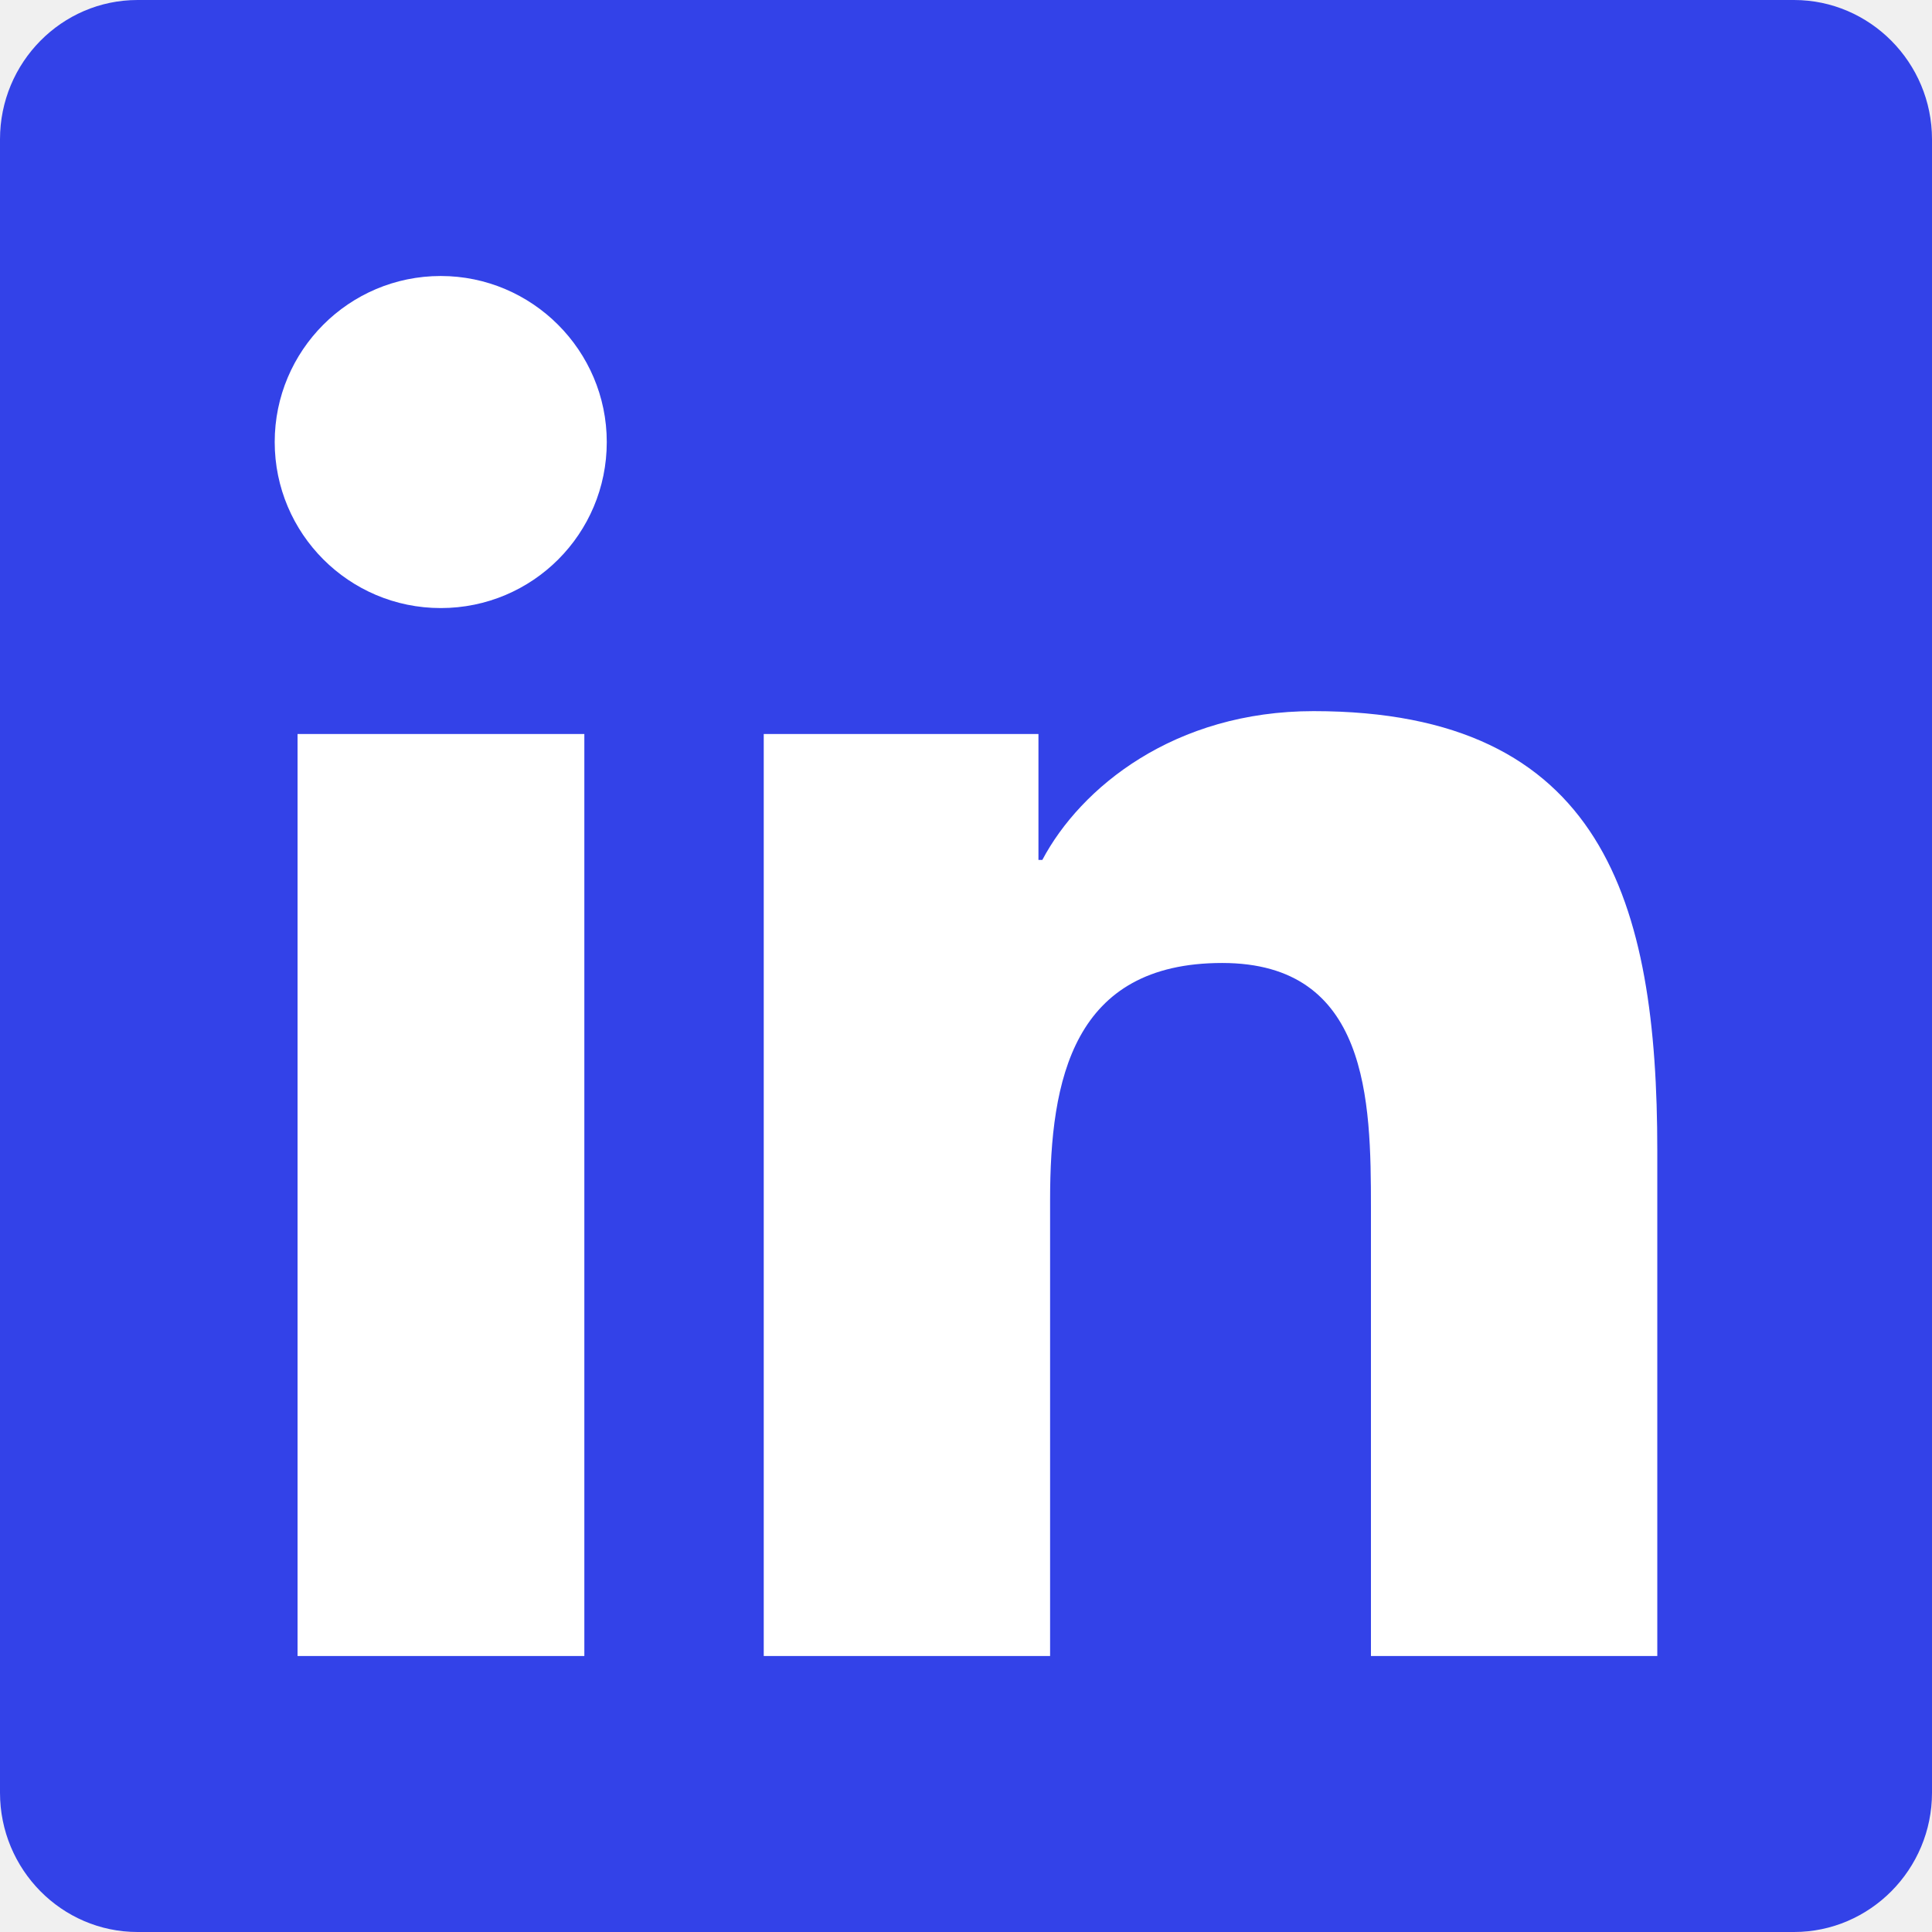
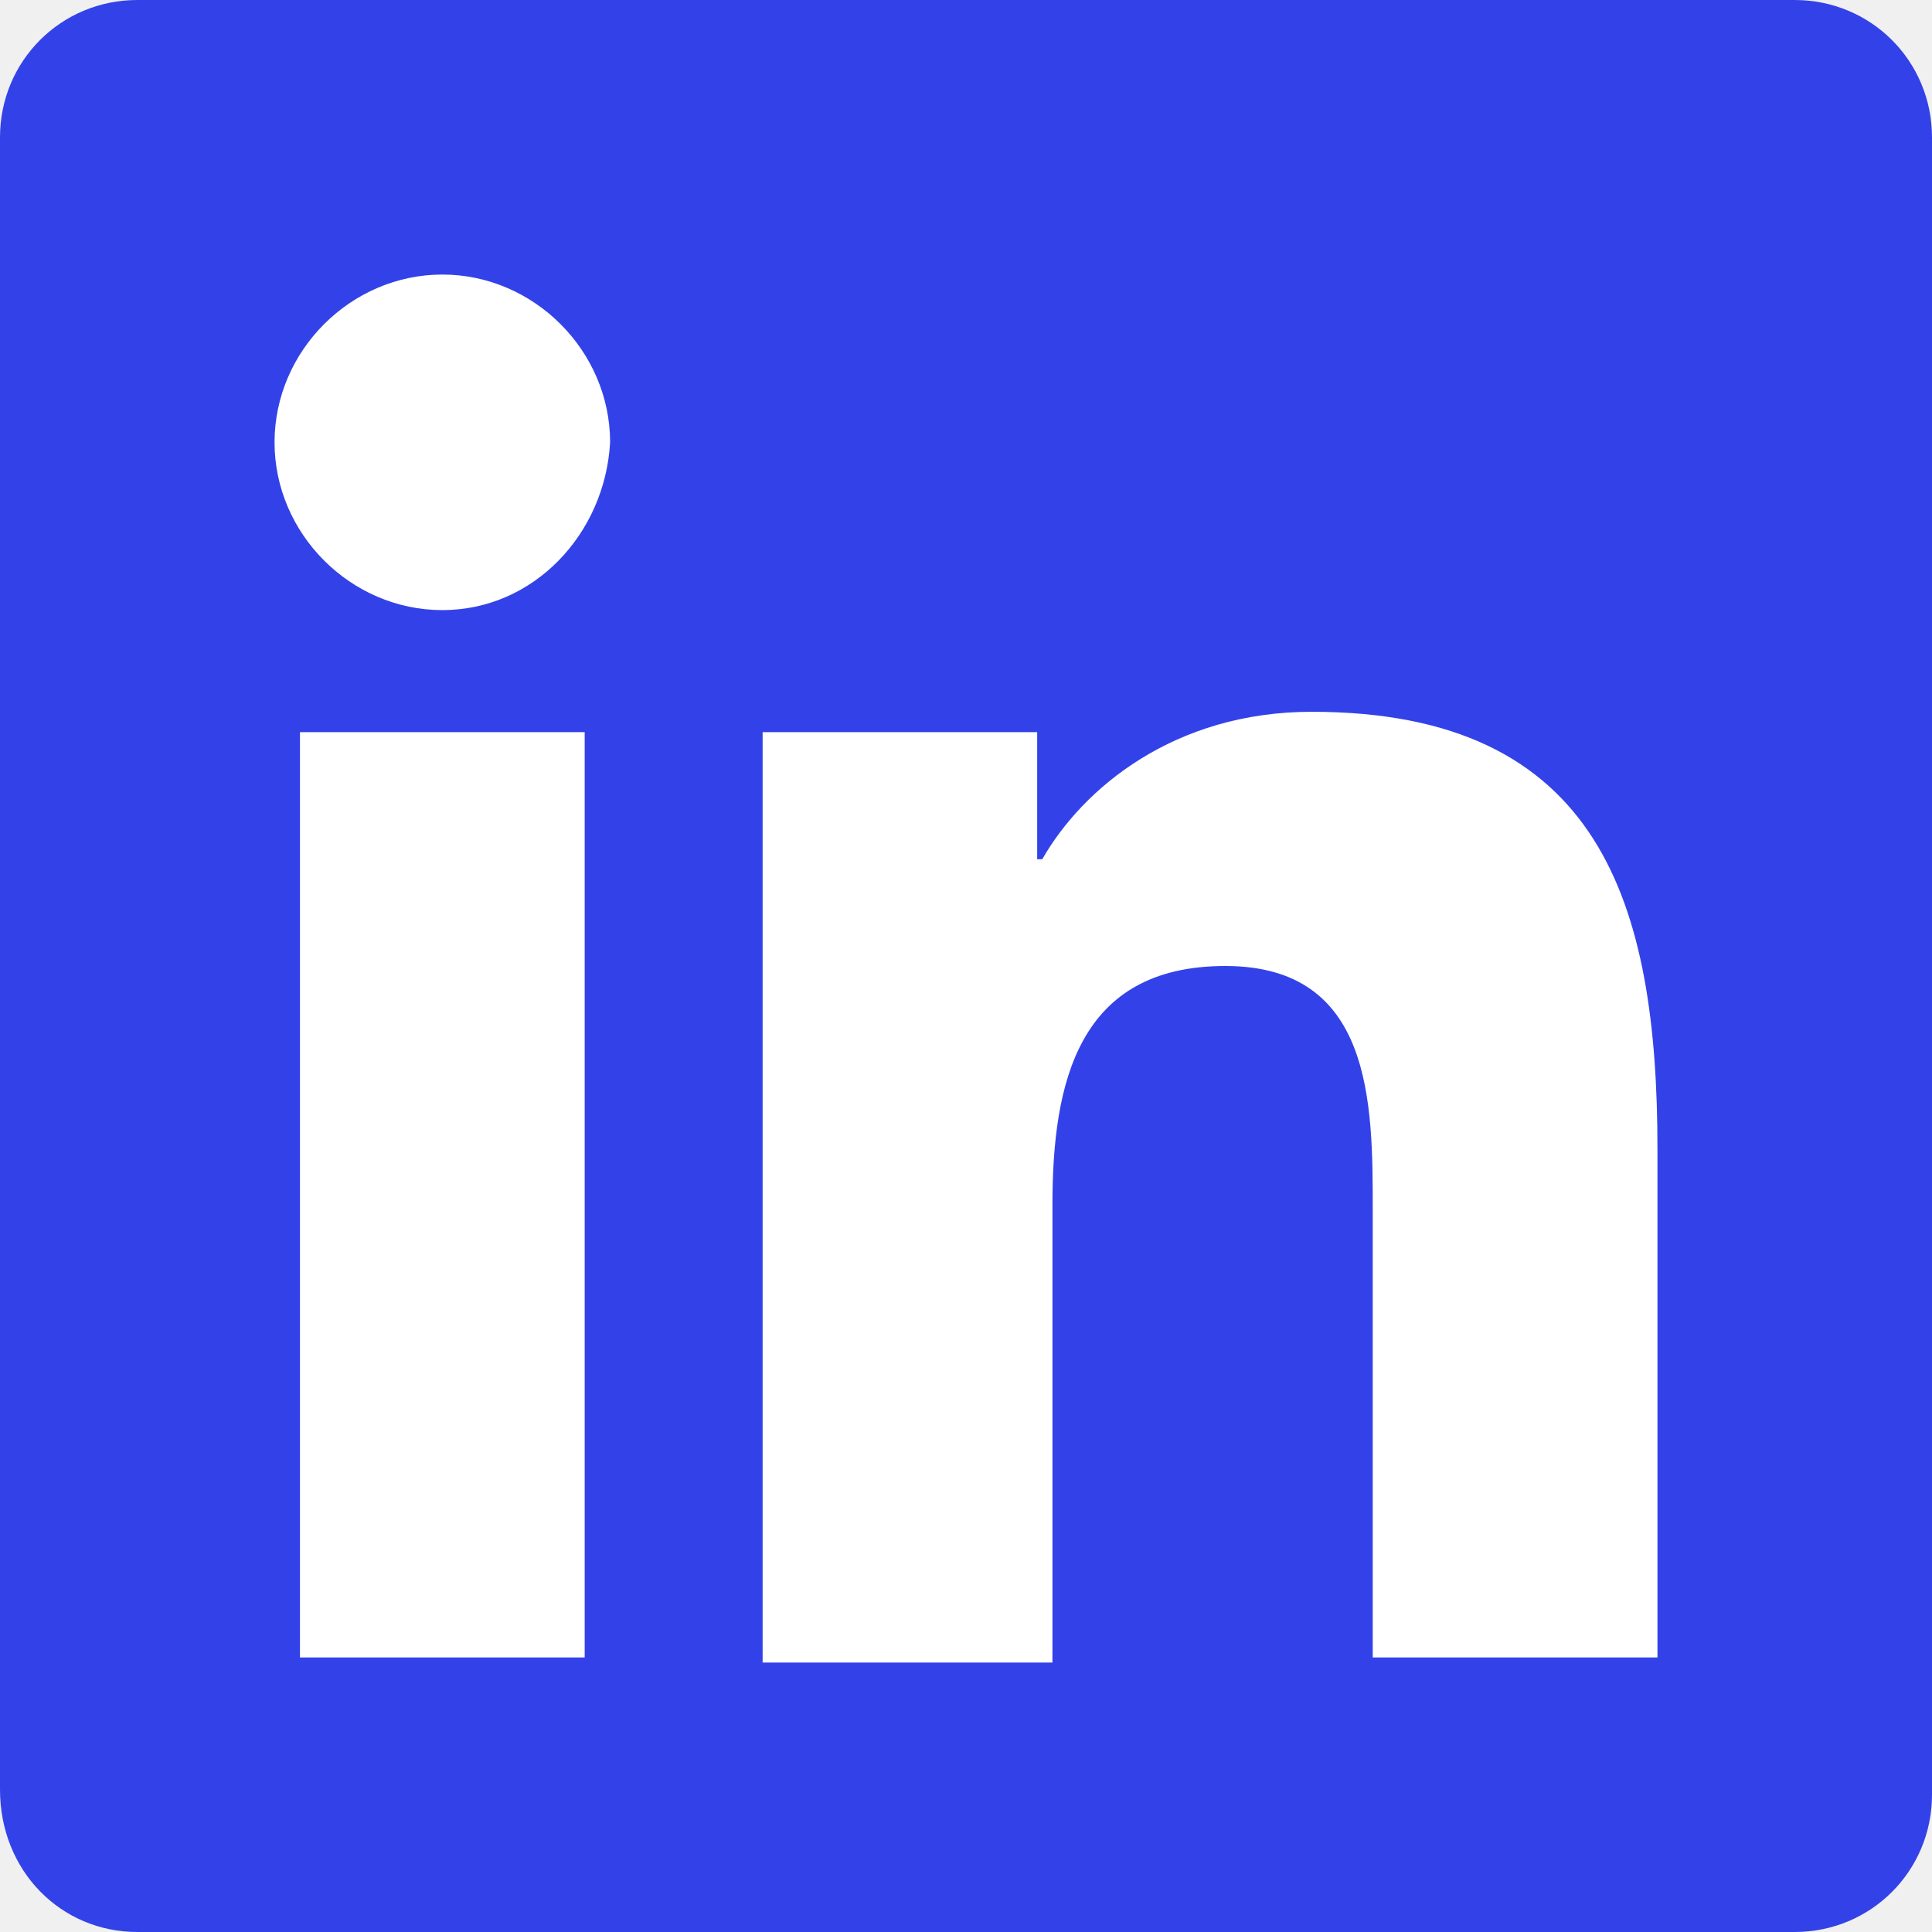
- <svg xmlns="http://www.w3.org/2000/svg" version="1.1" id="Calque_1" x="0px" y="0px" viewBox="0 0 448 448" style="enable-background:new 0 0 448 448;" xml:space="preserve">
+ <svg xmlns="http://www.w3.org/2000/svg" version="1.1" id="Calque_1" x="0px" y="0px" viewBox="0 0 38 38" style="enable-background:new 0 0 38 38;" xml:space="preserve">
  <style type="text/css">
- 	.st0{fill:#FFFFFF;stroke:#000000;stroke-miterlimit:10;}
+ 	.st0{fill:#FFFFFF;}
	.st1{fill:#3342E8;}
</style>
-   <rect x="41.2" y="46.8" class="st0" width="365.6" height="355.1" />
-   <path class="st1" d="M416,0H31.9C14.3,0,0,14.5,0,32.3v383.4C0,433.5,14.3,448,31.9,448H416c17.6,0,32-14.5,32-32.3V32.3  C448,14.5,433.6,0,416,0z M135.4,384H69V170.2h66.5V384H135.4z M102.2,141c-21.3,0-38.5-17.3-38.5-38.5S80.9,64,102.2,64  c21.2,0,38.5,17.3,38.5,38.5C140.7,123.8,123.5,141,102.2,141z M384.3,384h-66.4V280c0-24.8-0.5-56.7-34.5-56.7  c-34.6,0-39.9,27-39.9,54.9V384h-66.4V170.2h63.7v29.2h0.9c8.9-16.8,30.6-34.5,62.9-34.5c67.2,0,79.7,44.3,79.7,101.9V384z" />
+   <rect x="4.4" y="4.2" class="st0" width="29.2" height="30.2" />
+   <path class="st1" d="M35.3,0H2.7C1.2,0,0,1.2,0,2.7v32.5C0,36.8,1.2,38,2.7,38h32.6c1.5,0,2.7-1.2,2.7-2.7V2.7C38,1.2,36.8,0,35.3,0  z M11.5,32.6H5.9V14.4h5.6L11.5,32.6L11.5,32.6z M8.7,12c-1.8,0-3.3-1.5-3.3-3.3s1.5-3.3,3.3-3.3c1.8,0,3.3,1.5,3.3,3.3  C11.9,10.5,10.5,12,8.7,12z M32.6,32.6H27v-8.8c0-2.1,0-4.8-2.9-4.8c-2.9,0-3.4,2.3-3.4,4.7v9H15V14.4h5.4v2.5h0.1  c0.8-1.4,2.6-2.9,5.3-2.9c5.7,0,6.8,3.8,6.8,8.6V32.6z" />
</svg>
